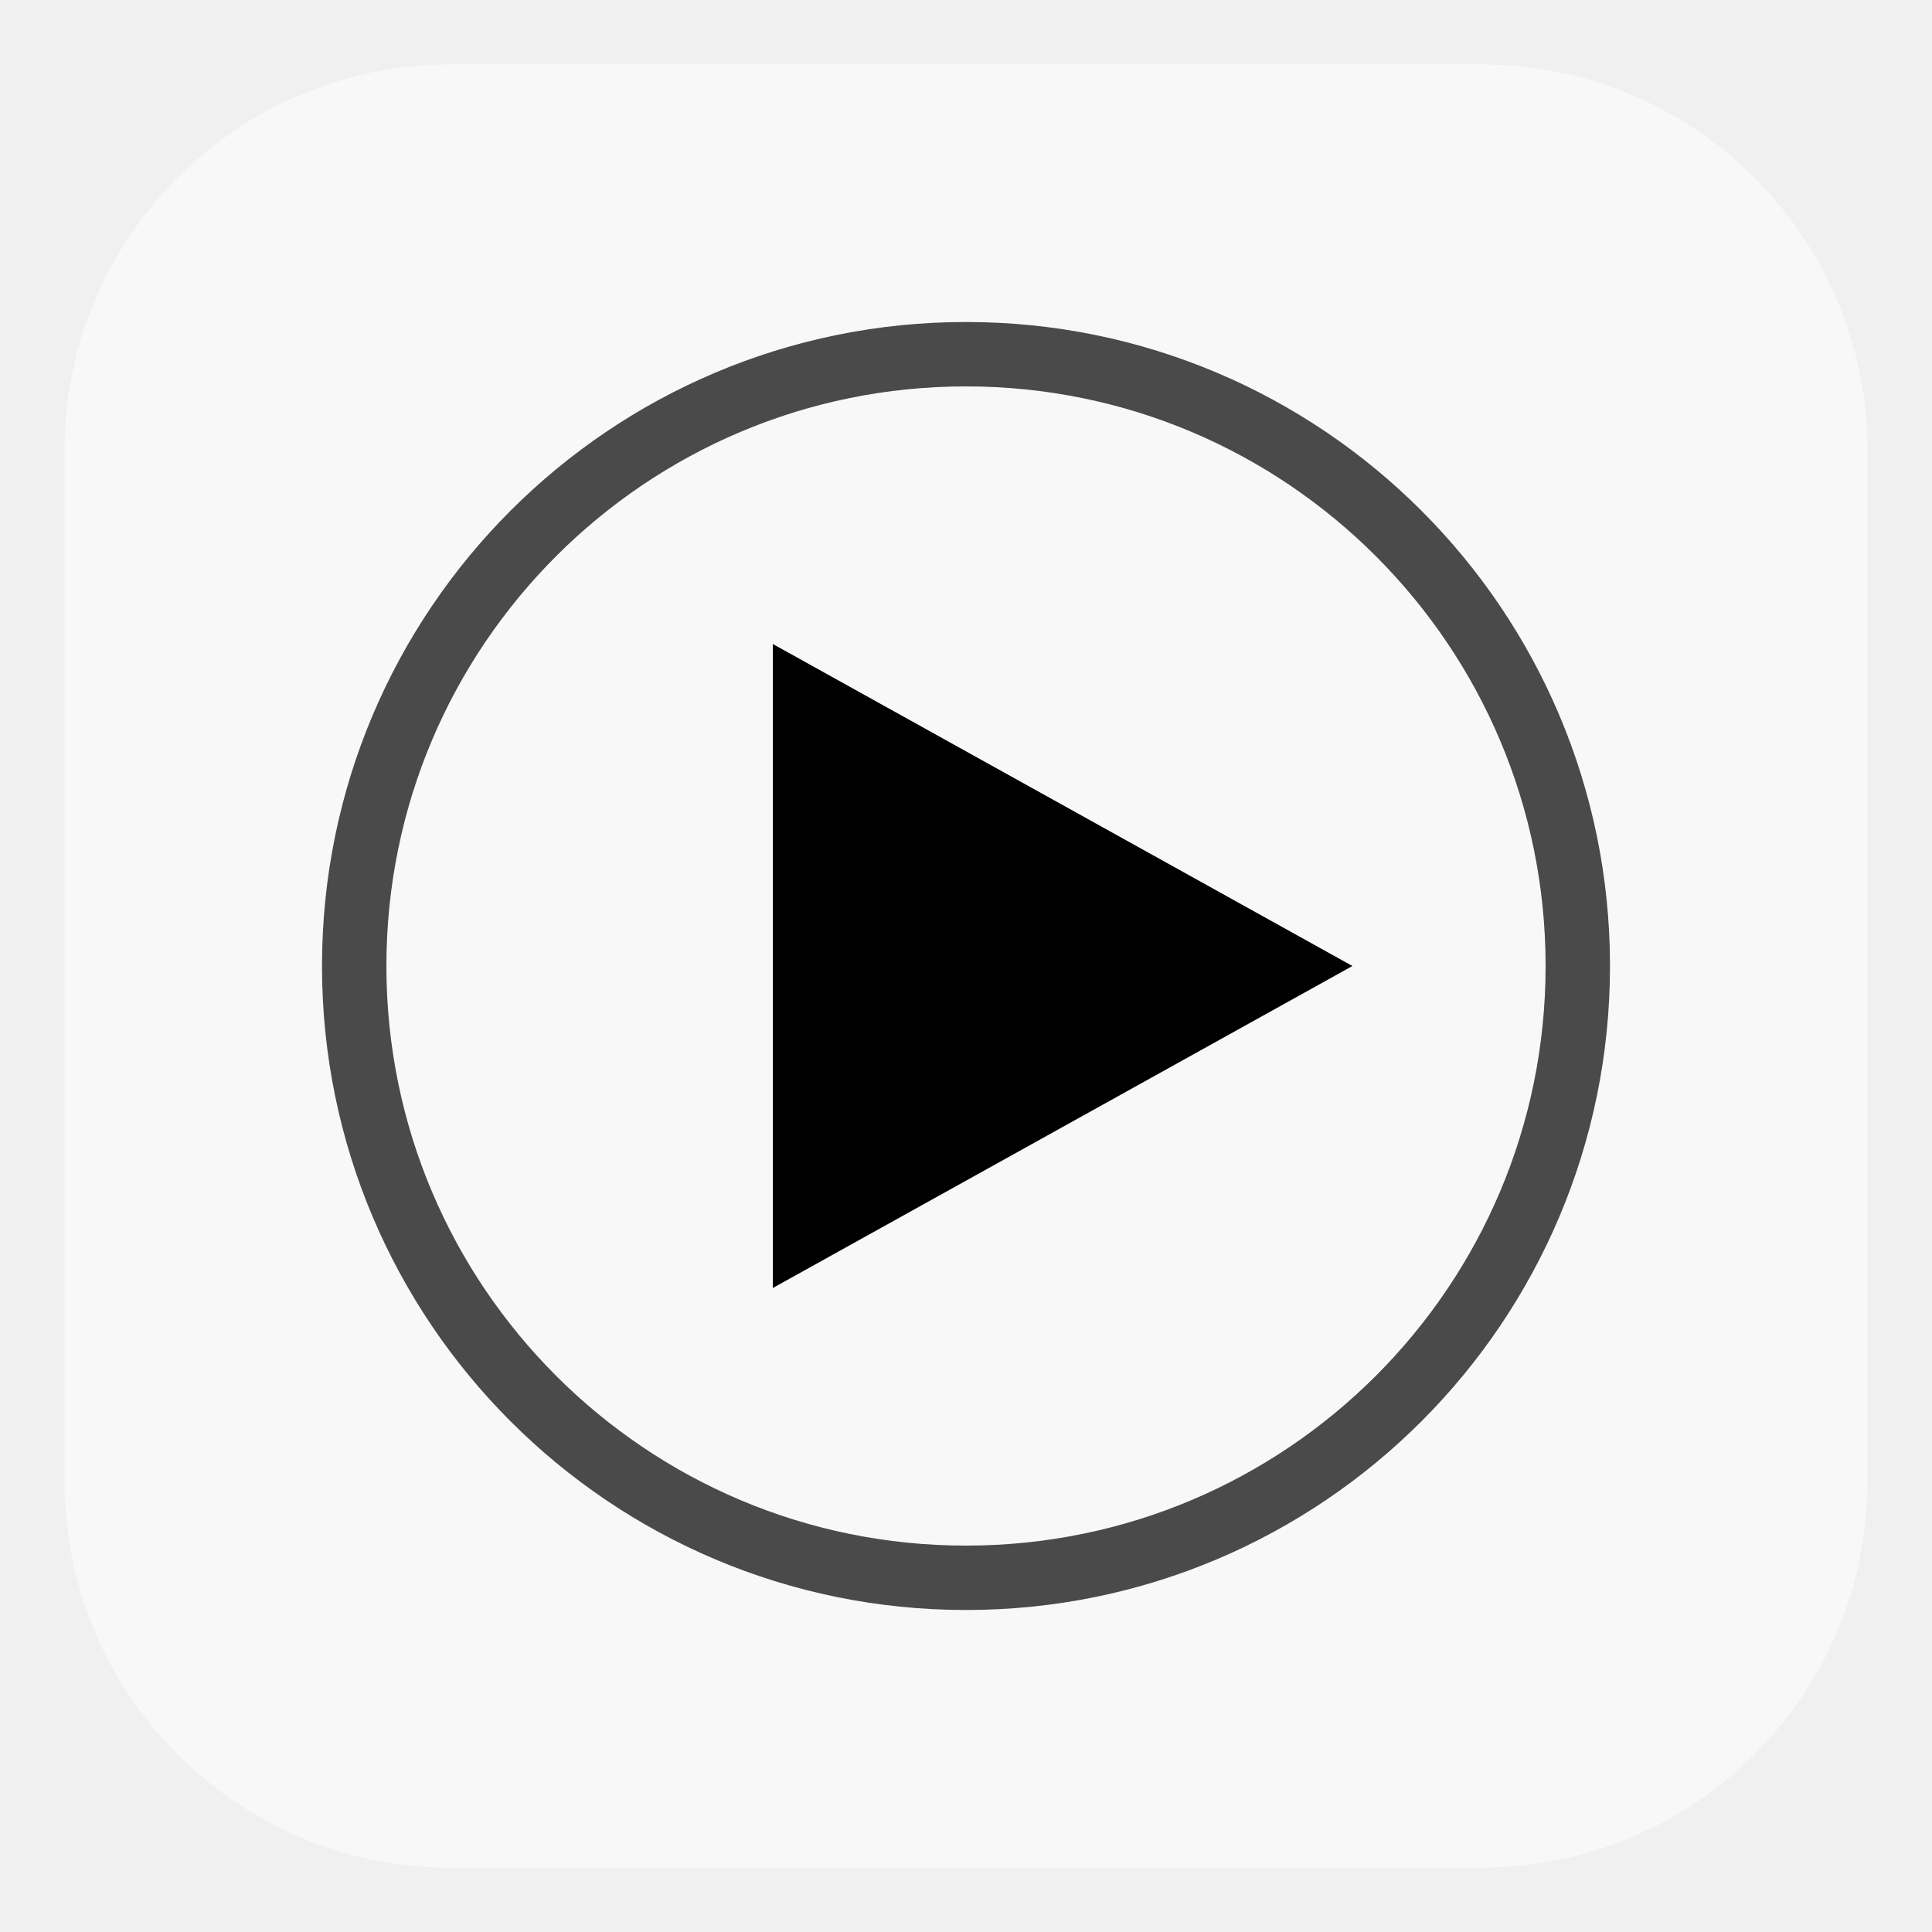
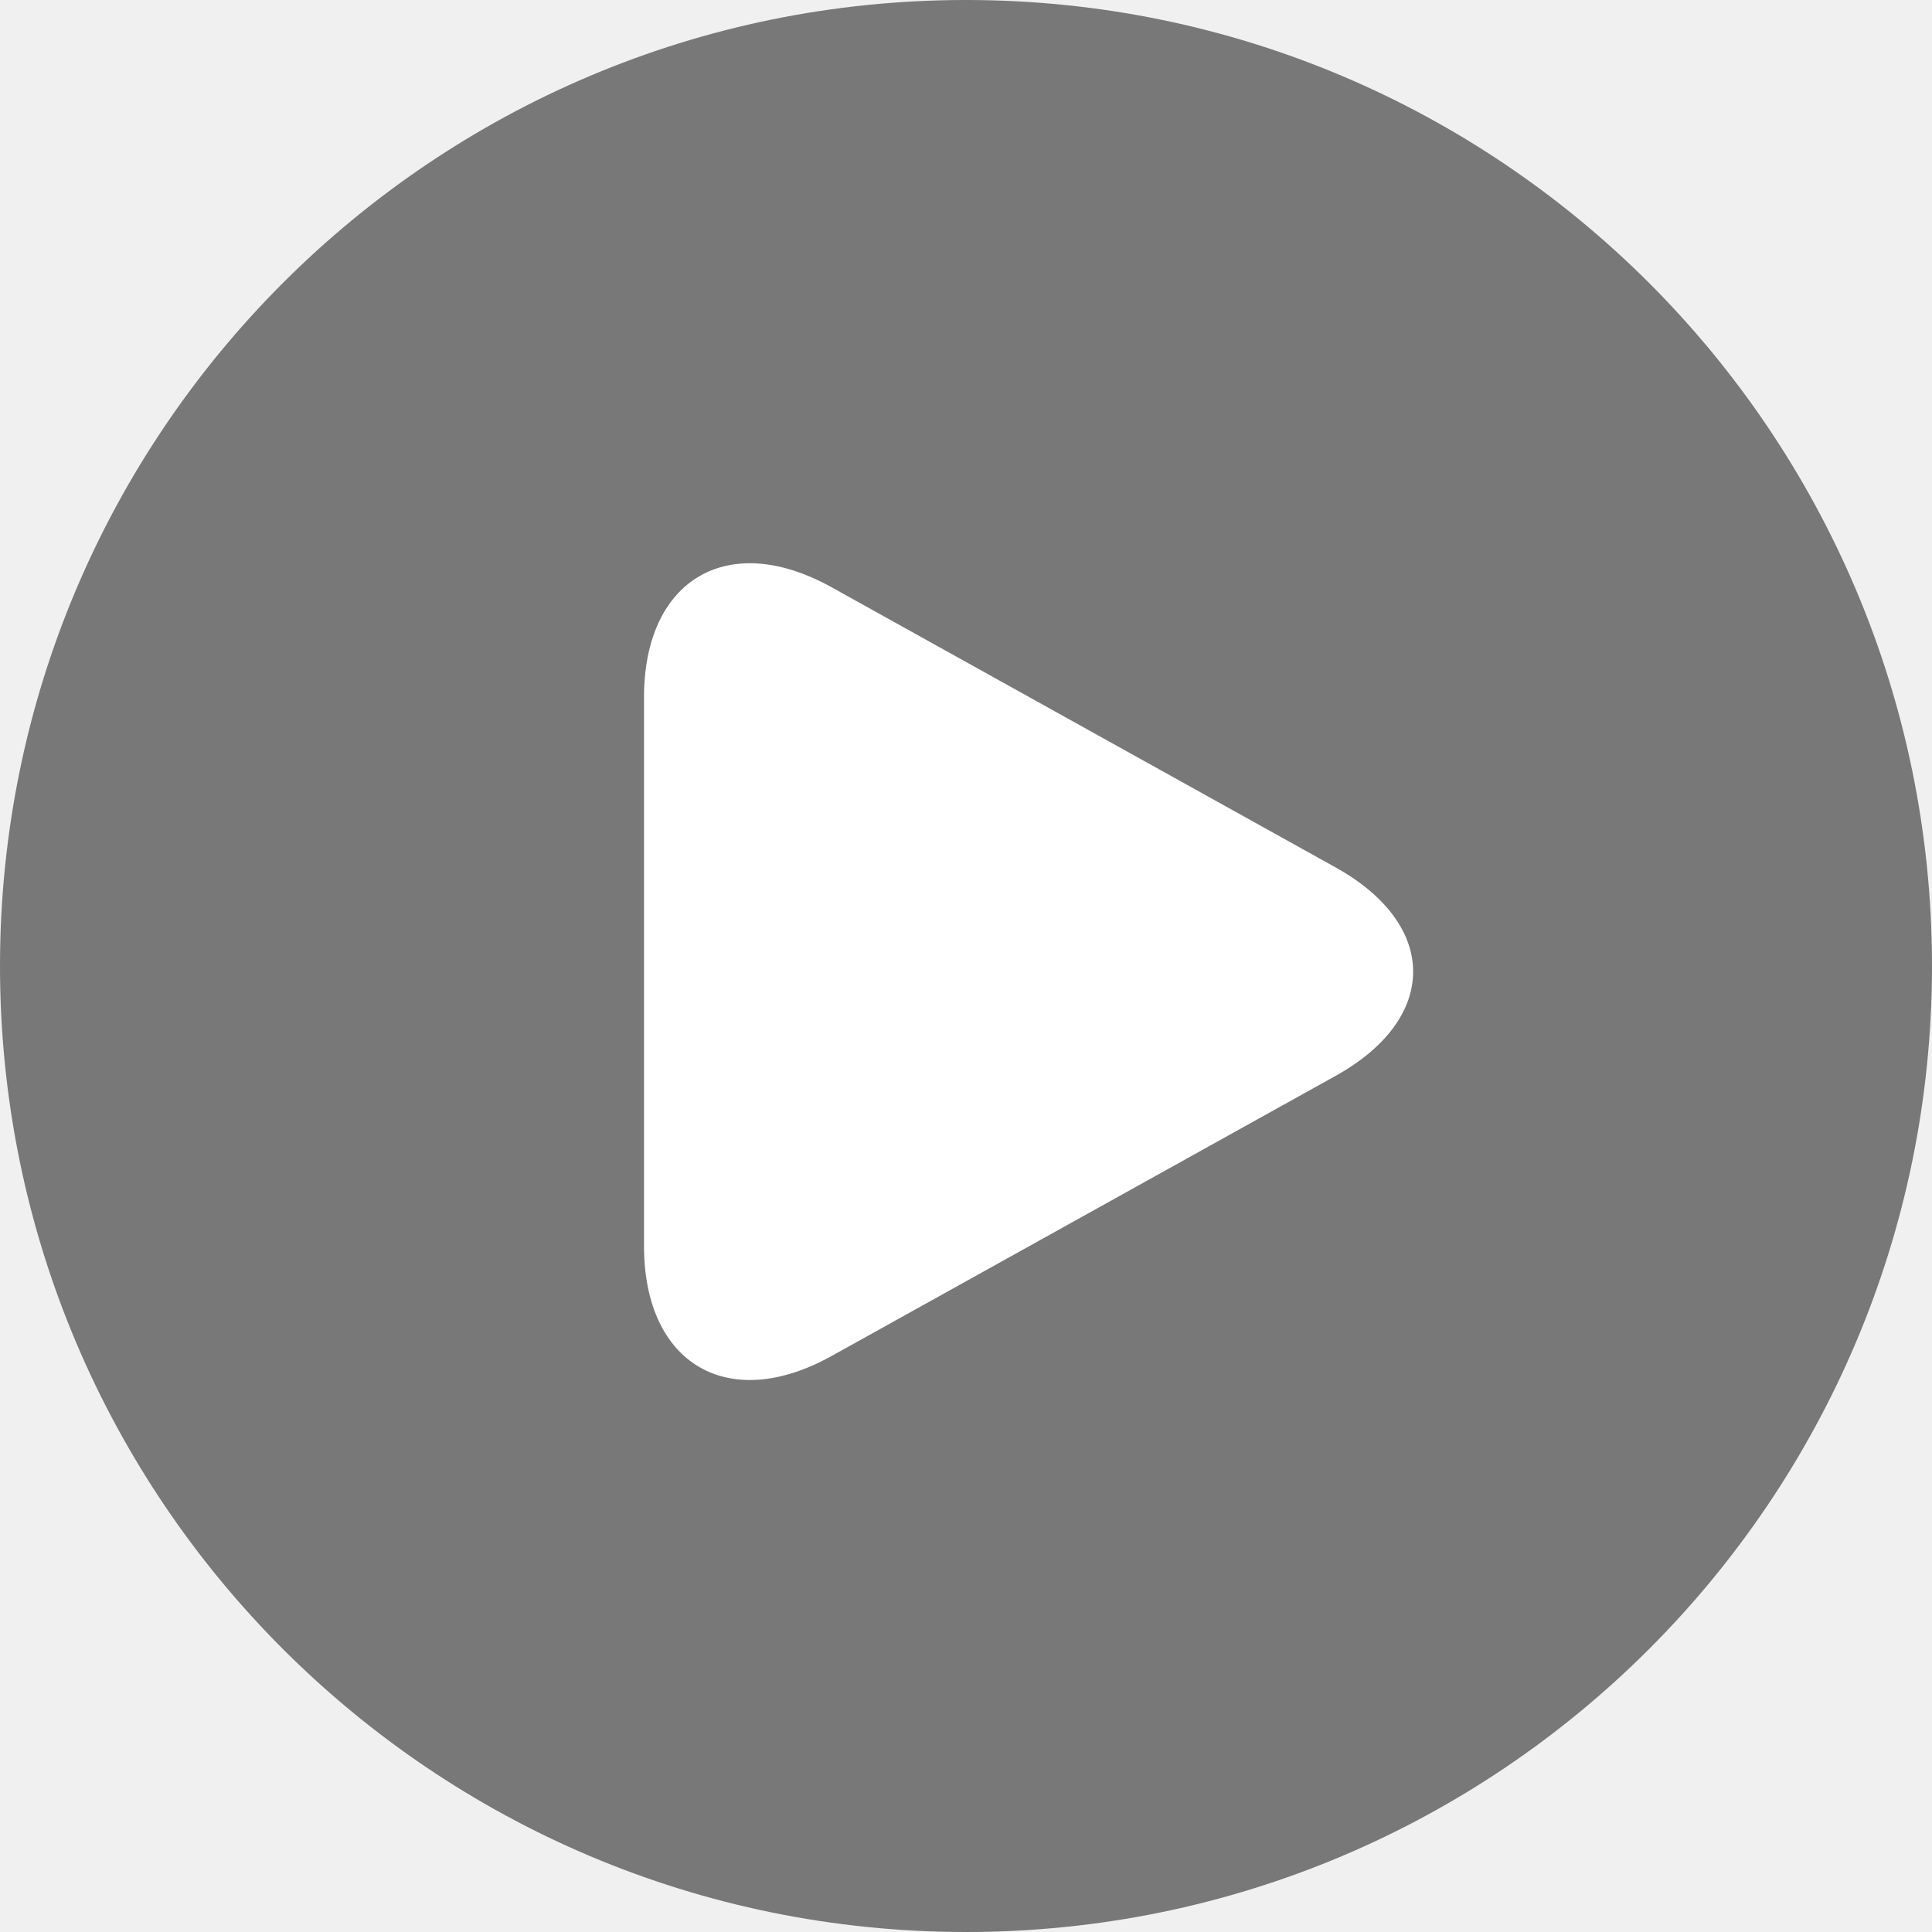
- <svg xmlns="http://www.w3.org/2000/svg" width="30px" height="30px" viewBox="0 0 30 30" version="1.1">
-   <defs />
-   <g id="Page-1" stroke="none" stroke-width="1" fill="none" fill-rule="evenodd">
-     <g id="play-normal-mini">
-       <g id="Group" transform="translate(1, 1)">
-         <rect id="Rectangle-3" fill-opacity="0.5" fill="#FFFFFF" x="0" y="0" width="28" height="28" rx="6" />
-         <path d="M14,23.5 C19.247,23.5 23.5,19.247 23.5,14 C23.5,8.753 19.247,4.5 14,4.5 C8.753,4.5 4.5,8.753 4.5,14 C4.5,19.247 8.753,23.5 14,23.5 Z" id="Oval-31" stroke-opacity="0.7" stroke="#000000" stroke-linecap="round" stroke-linejoin="round" />
-         <polygon id="polygon51-5" fill="#000000" fill-rule="nonzero" points="11 9 11 19 20 14" />
+ <svg xmlns="http://www.w3.org/2000/svg" width="36px" height="36px" viewBox="0 0 36 36" version="1.1">
+   <g id="浅色主题" stroke="none" stroke-width="1" fill="none" fill-rule="evenodd">
+     <g id="小窗口样式" transform="translate(-1629, -744)">
+       <g id="close_round备份" transform="translate(1629, 744)">
+         <rect id="占位" fill="#000000" opacity="0.5" x="0" y="0" width="36" height="36" rx="18" />
+         <path d="M15.494,10.942 C13.564,9.87 12,10.796 12,12.996 L12,23.214 C12,25.421 13.571,26.337 15.494,25.268 L24.887,20.047 C26.817,18.975 26.81,17.232 24.887,16.163 L15.494,10.942 Z" id="polygon" fill="#FFFFFF" fill-rule="nonzero" />
      </g>
    </g>
  </g>
</svg>
